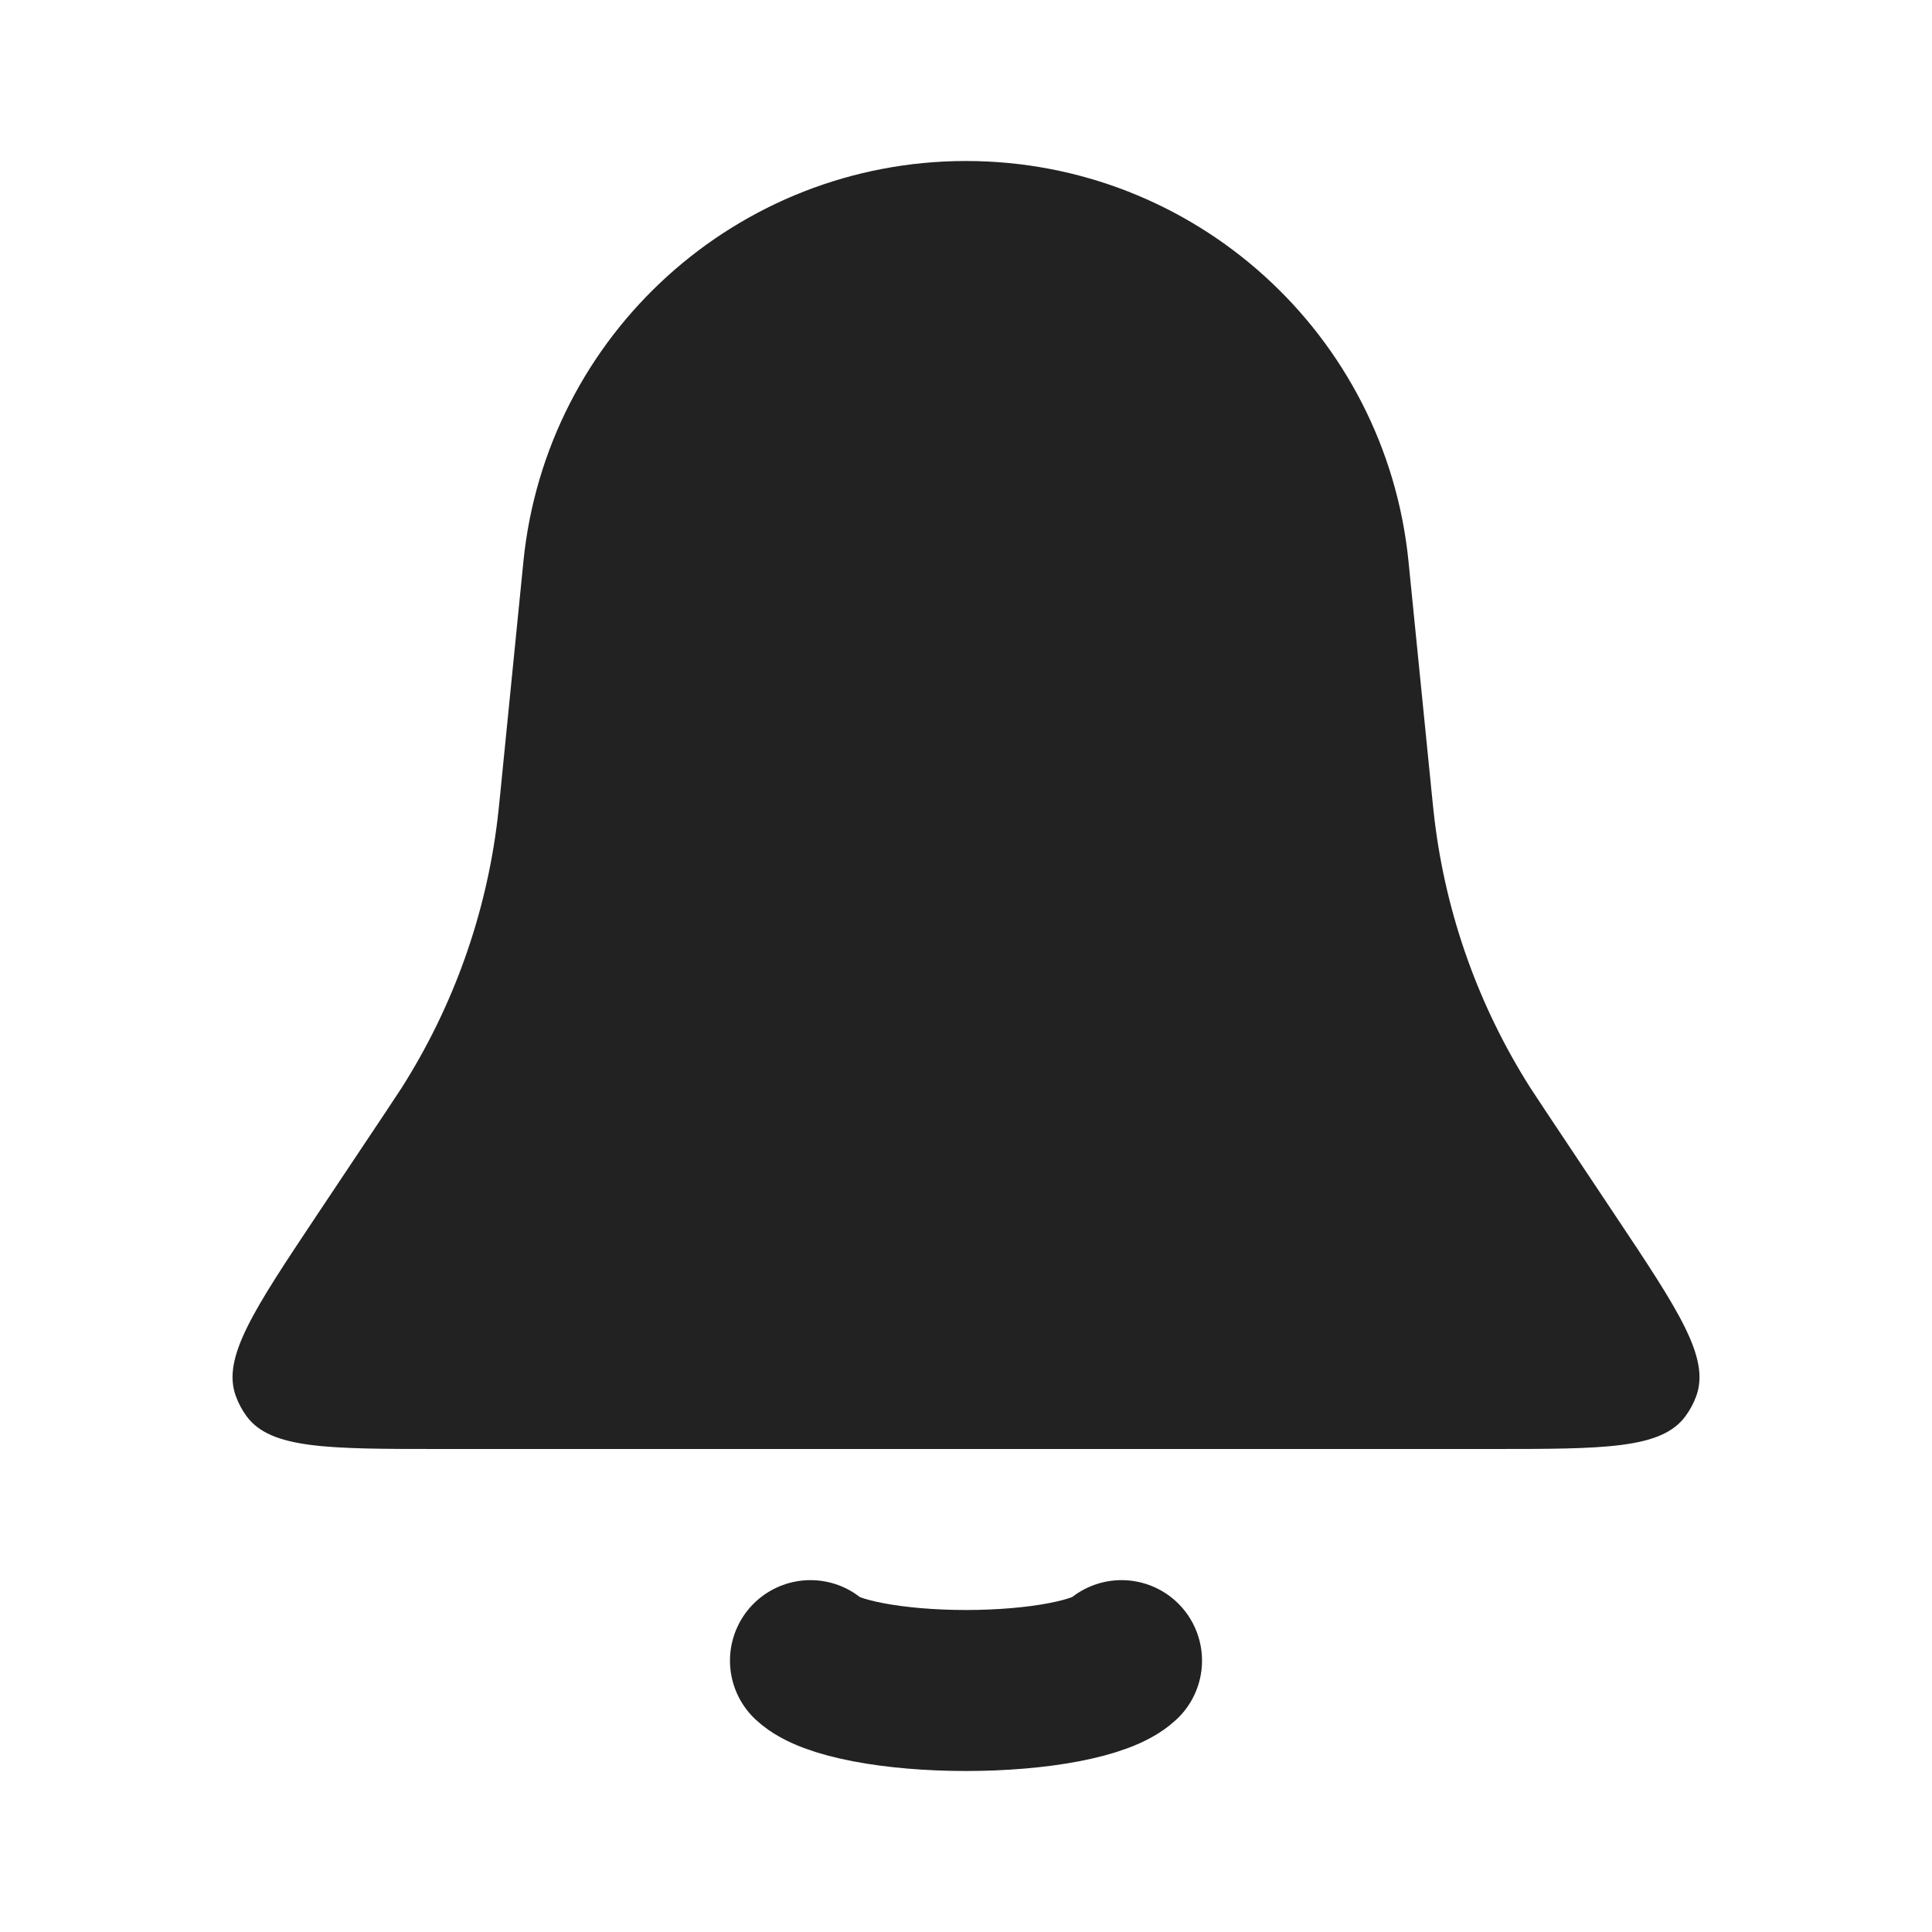
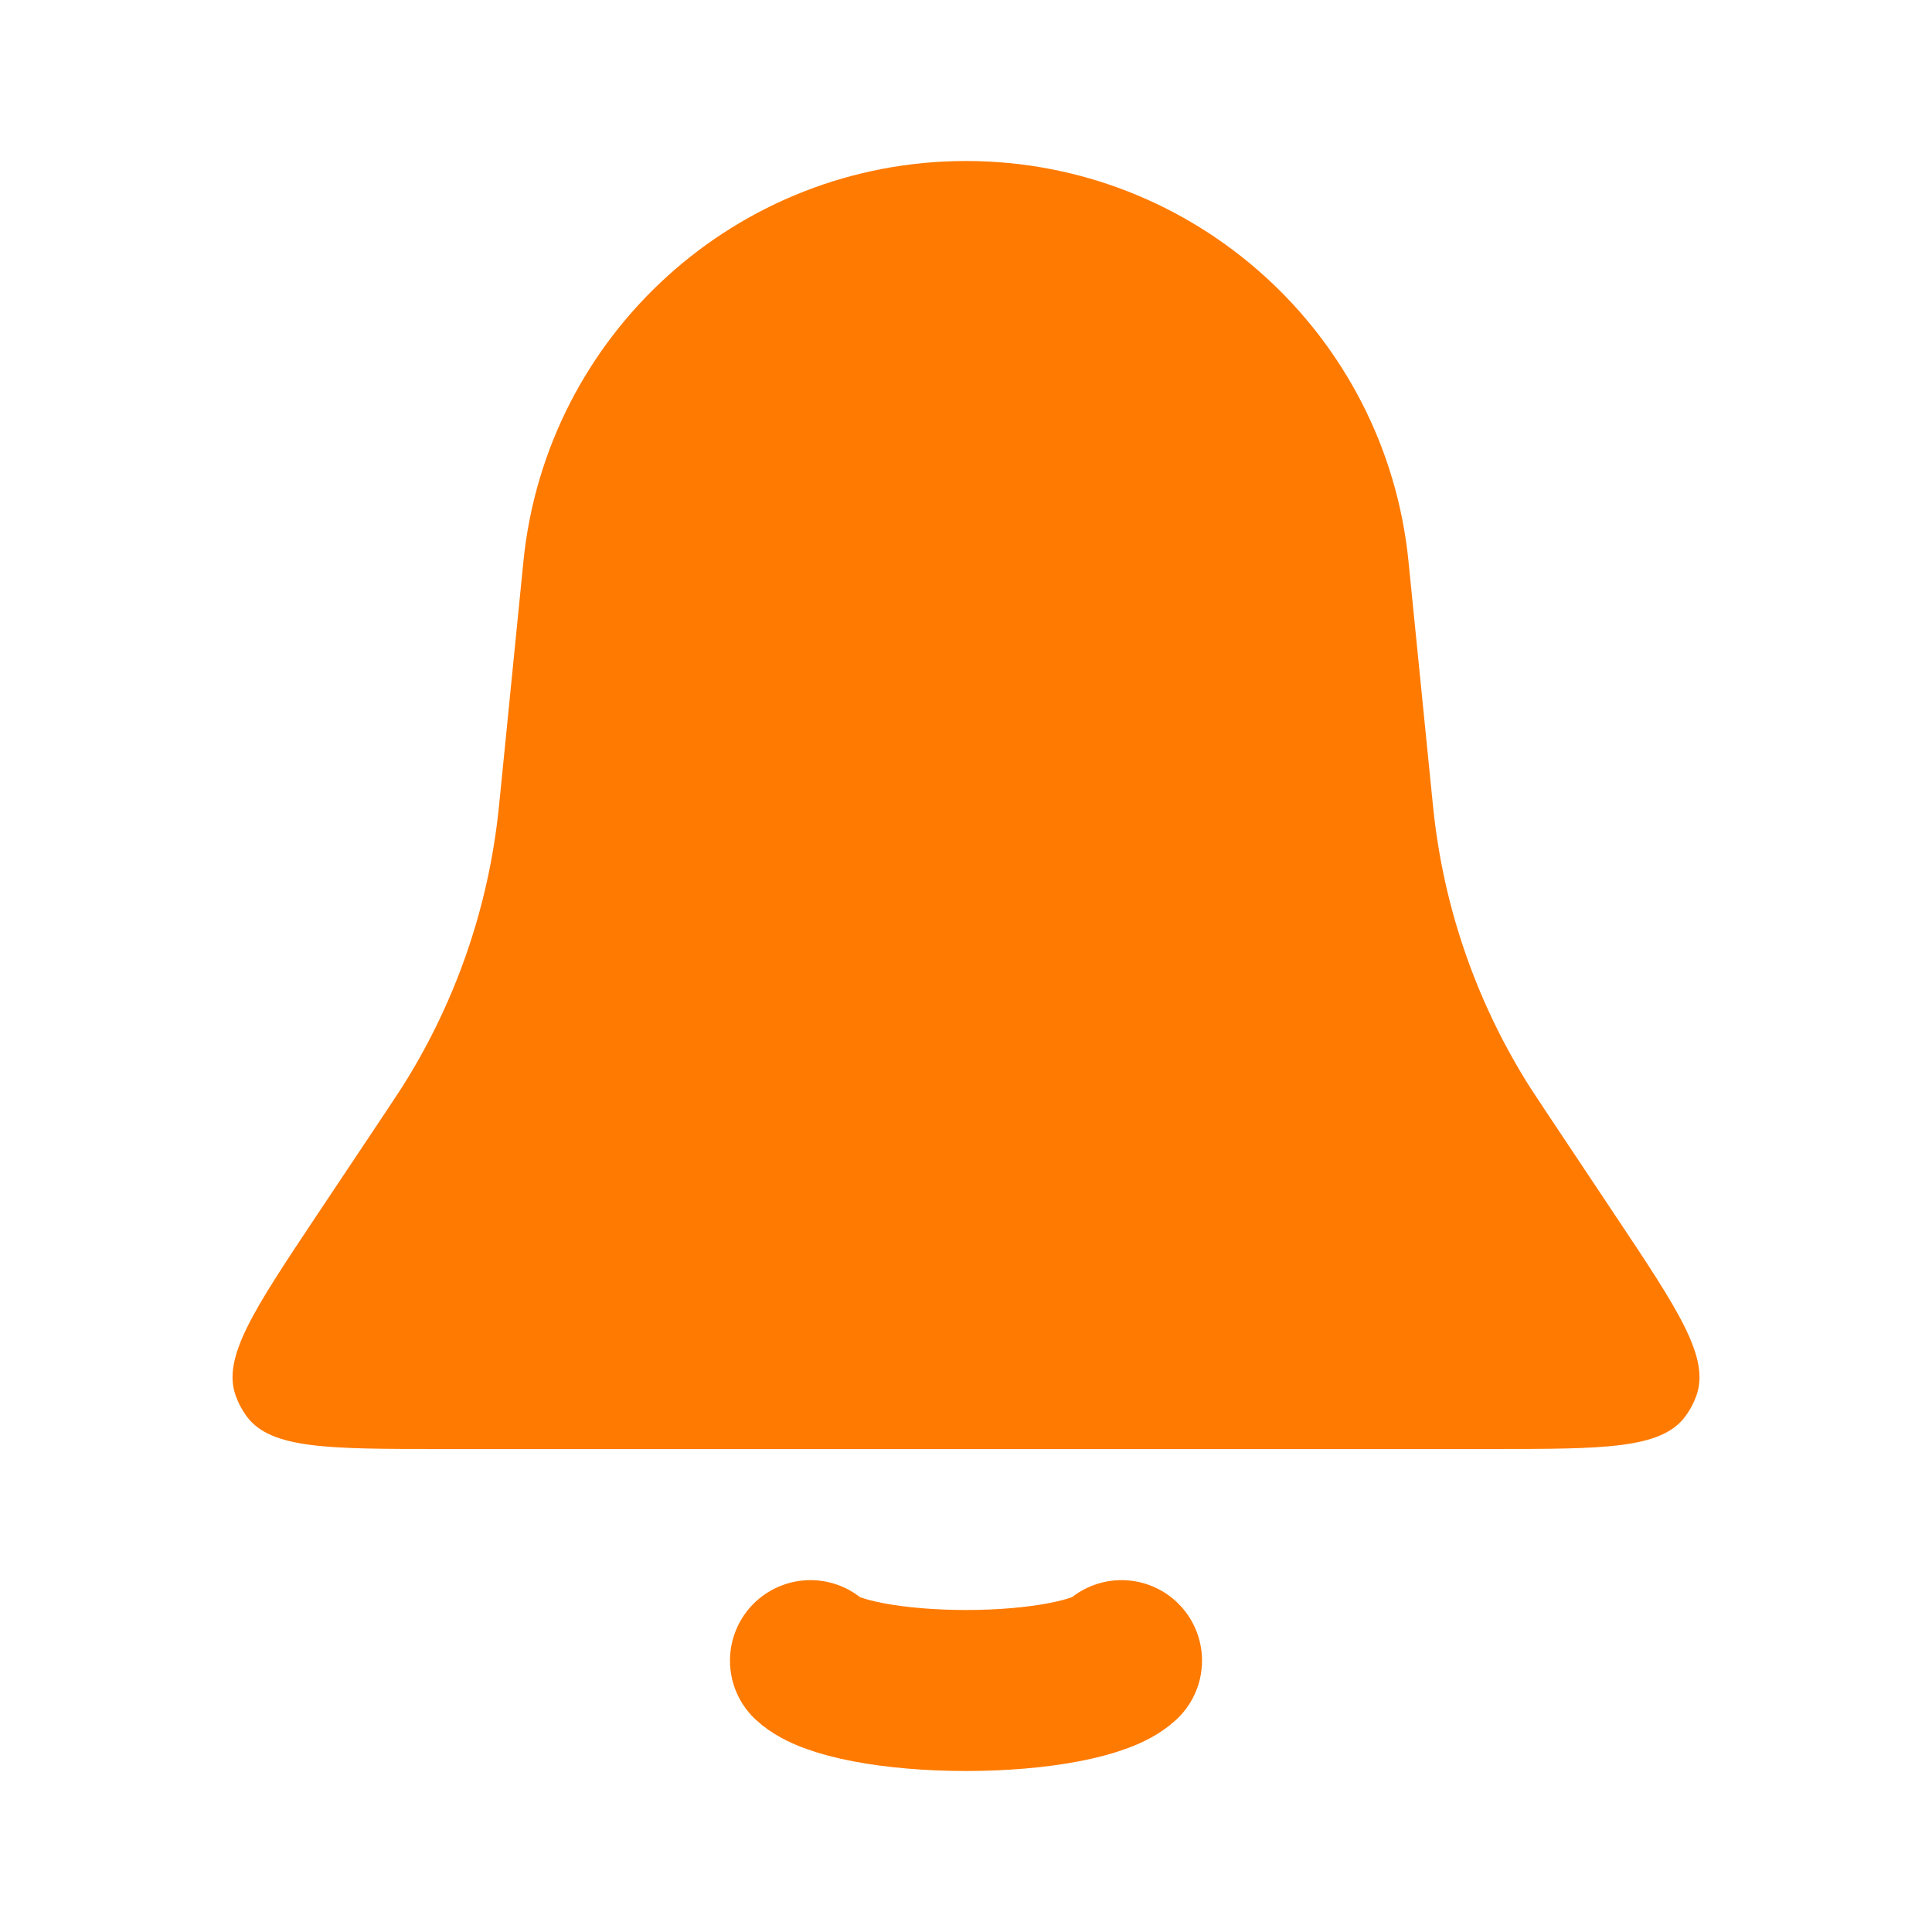
<svg xmlns="http://www.w3.org/2000/svg" width="24" height="24" viewBox="0 0 24 24" fill="none">
-   <path d="M6.502 6.975C6.785 4.151 9.162 2 12 2C14.838 2 17.215 4.151 17.497 6.975L17.784 9.841C17.802 10.016 17.81 10.103 17.821 10.188C17.965 11.372 18.372 12.508 19.011 13.514C19.058 13.586 19.106 13.659 19.203 13.805L20.064 15.097C20.851 16.276 21.244 16.866 21.072 17.341C21.039 17.431 20.994 17.516 20.937 17.593C20.637 18 19.928 18 18.511 18H5.489C4.072 18 3.363 18 3.063 17.593C3.007 17.516 2.961 17.431 2.929 17.341C2.756 16.866 3.149 16.276 3.935 15.097L4.797 13.805C4.894 13.659 4.942 13.586 4.989 13.514C5.628 12.508 6.035 11.372 6.179 10.188C6.19 10.103 6.198 10.016 6.216 9.841L6.502 6.975Z" fill="#222222" />
-   <path d="M10.068 20.629C10.182 20.736 10.433 20.83 10.783 20.897C11.132 20.964 11.56 21 12 21C12.44 21 12.868 20.964 13.217 20.897C13.567 20.83 13.818 20.736 13.932 20.629" stroke="#222222" stroke-width="2" stroke-linecap="round" />
+   <path d="M6.502 6.975C6.785 4.151 9.162 2 12 2C14.838 2 17.215 4.151 17.497 6.975L17.784 9.841C17.802 10.016 17.81 10.103 17.821 10.188C17.965 11.372 18.372 12.508 19.011 13.514C19.058 13.586 19.106 13.659 19.203 13.805L20.064 15.097C20.851 16.276 21.244 16.866 21.072 17.341C21.039 17.431 20.994 17.516 20.937 17.593C20.637 18 19.928 18 18.511 18H5.489C4.072 18 3.363 18 3.063 17.593C3.007 17.516 2.961 17.431 2.929 17.341C2.756 16.866 3.149 16.276 3.935 15.097L4.797 13.805C4.894 13.659 4.942 13.586 4.989 13.514C5.628 12.508 6.035 11.372 6.179 10.188C6.19 10.103 6.198 10.016 6.216 9.841L6.502 6.975Z" fill="#FF7A00" />
+   <path d="M10.068 20.629C10.182 20.736 10.433 20.83 10.783 20.897C11.132 20.964 11.56 21 12 21C12.44 21 12.868 20.964 13.217 20.897C13.567 20.83 13.818 20.736 13.932 20.629" stroke="#FF7A00" stroke-width="2" stroke-linecap="round" />
</svg>
